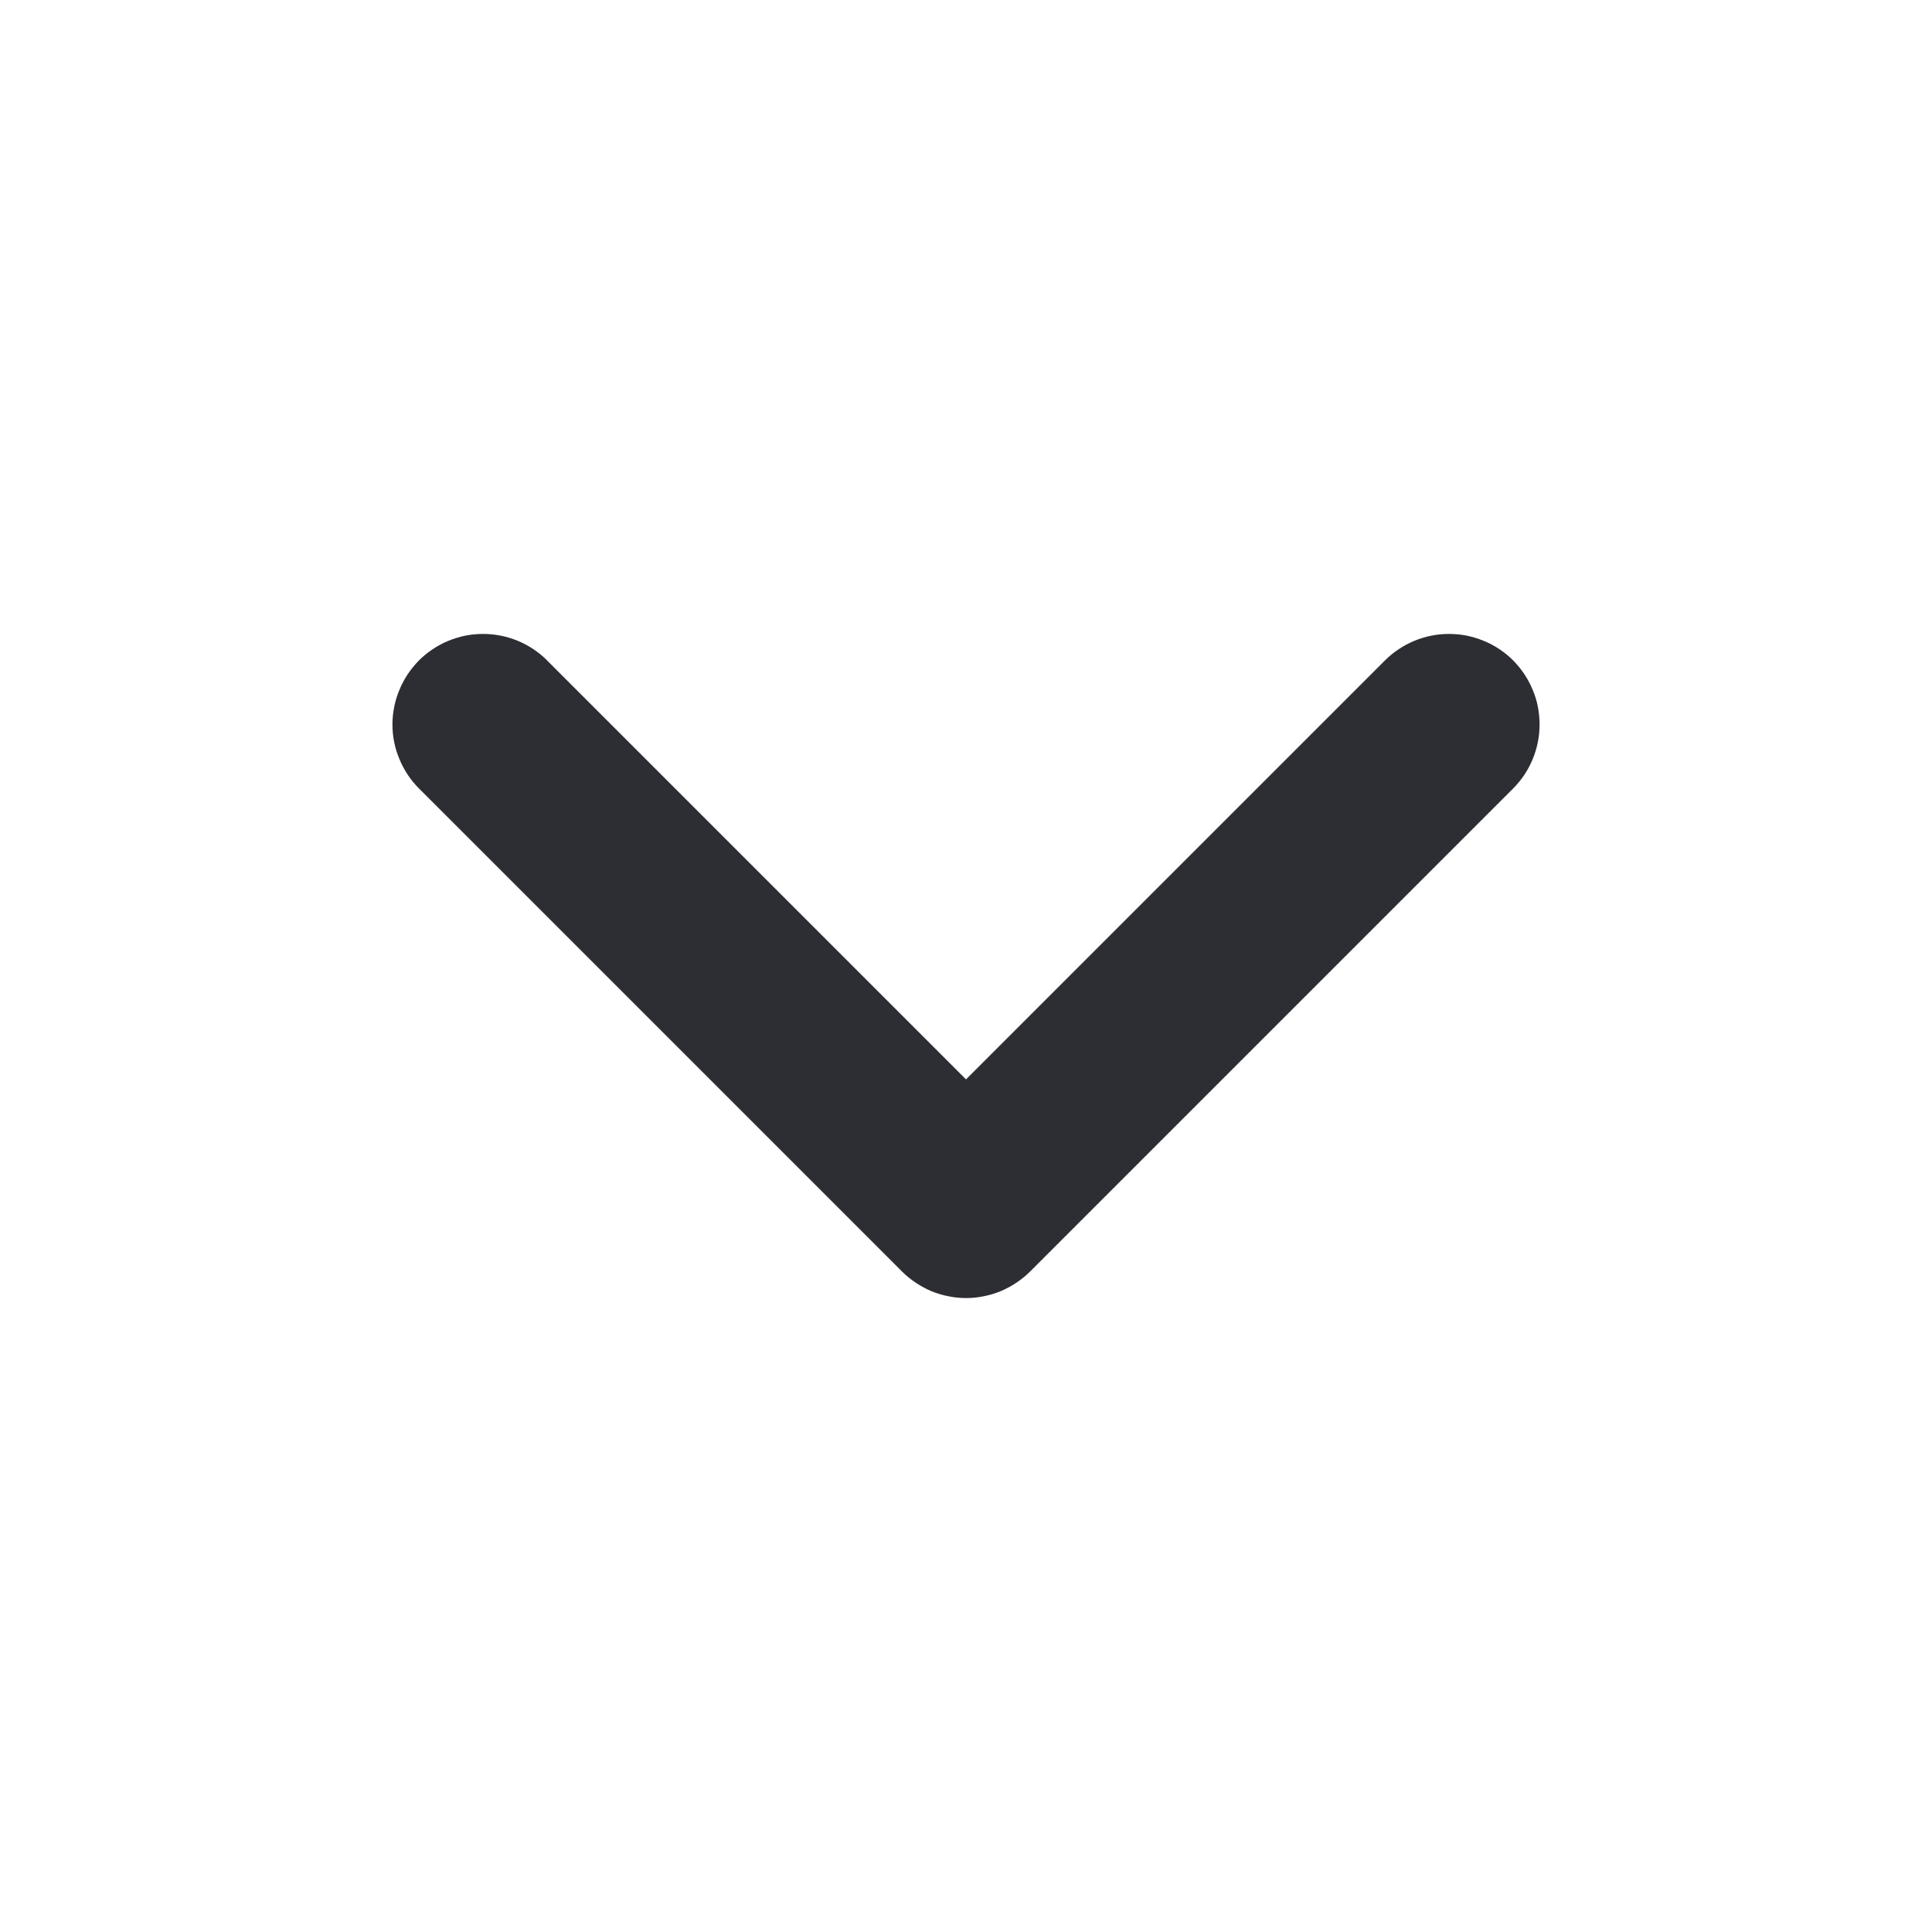
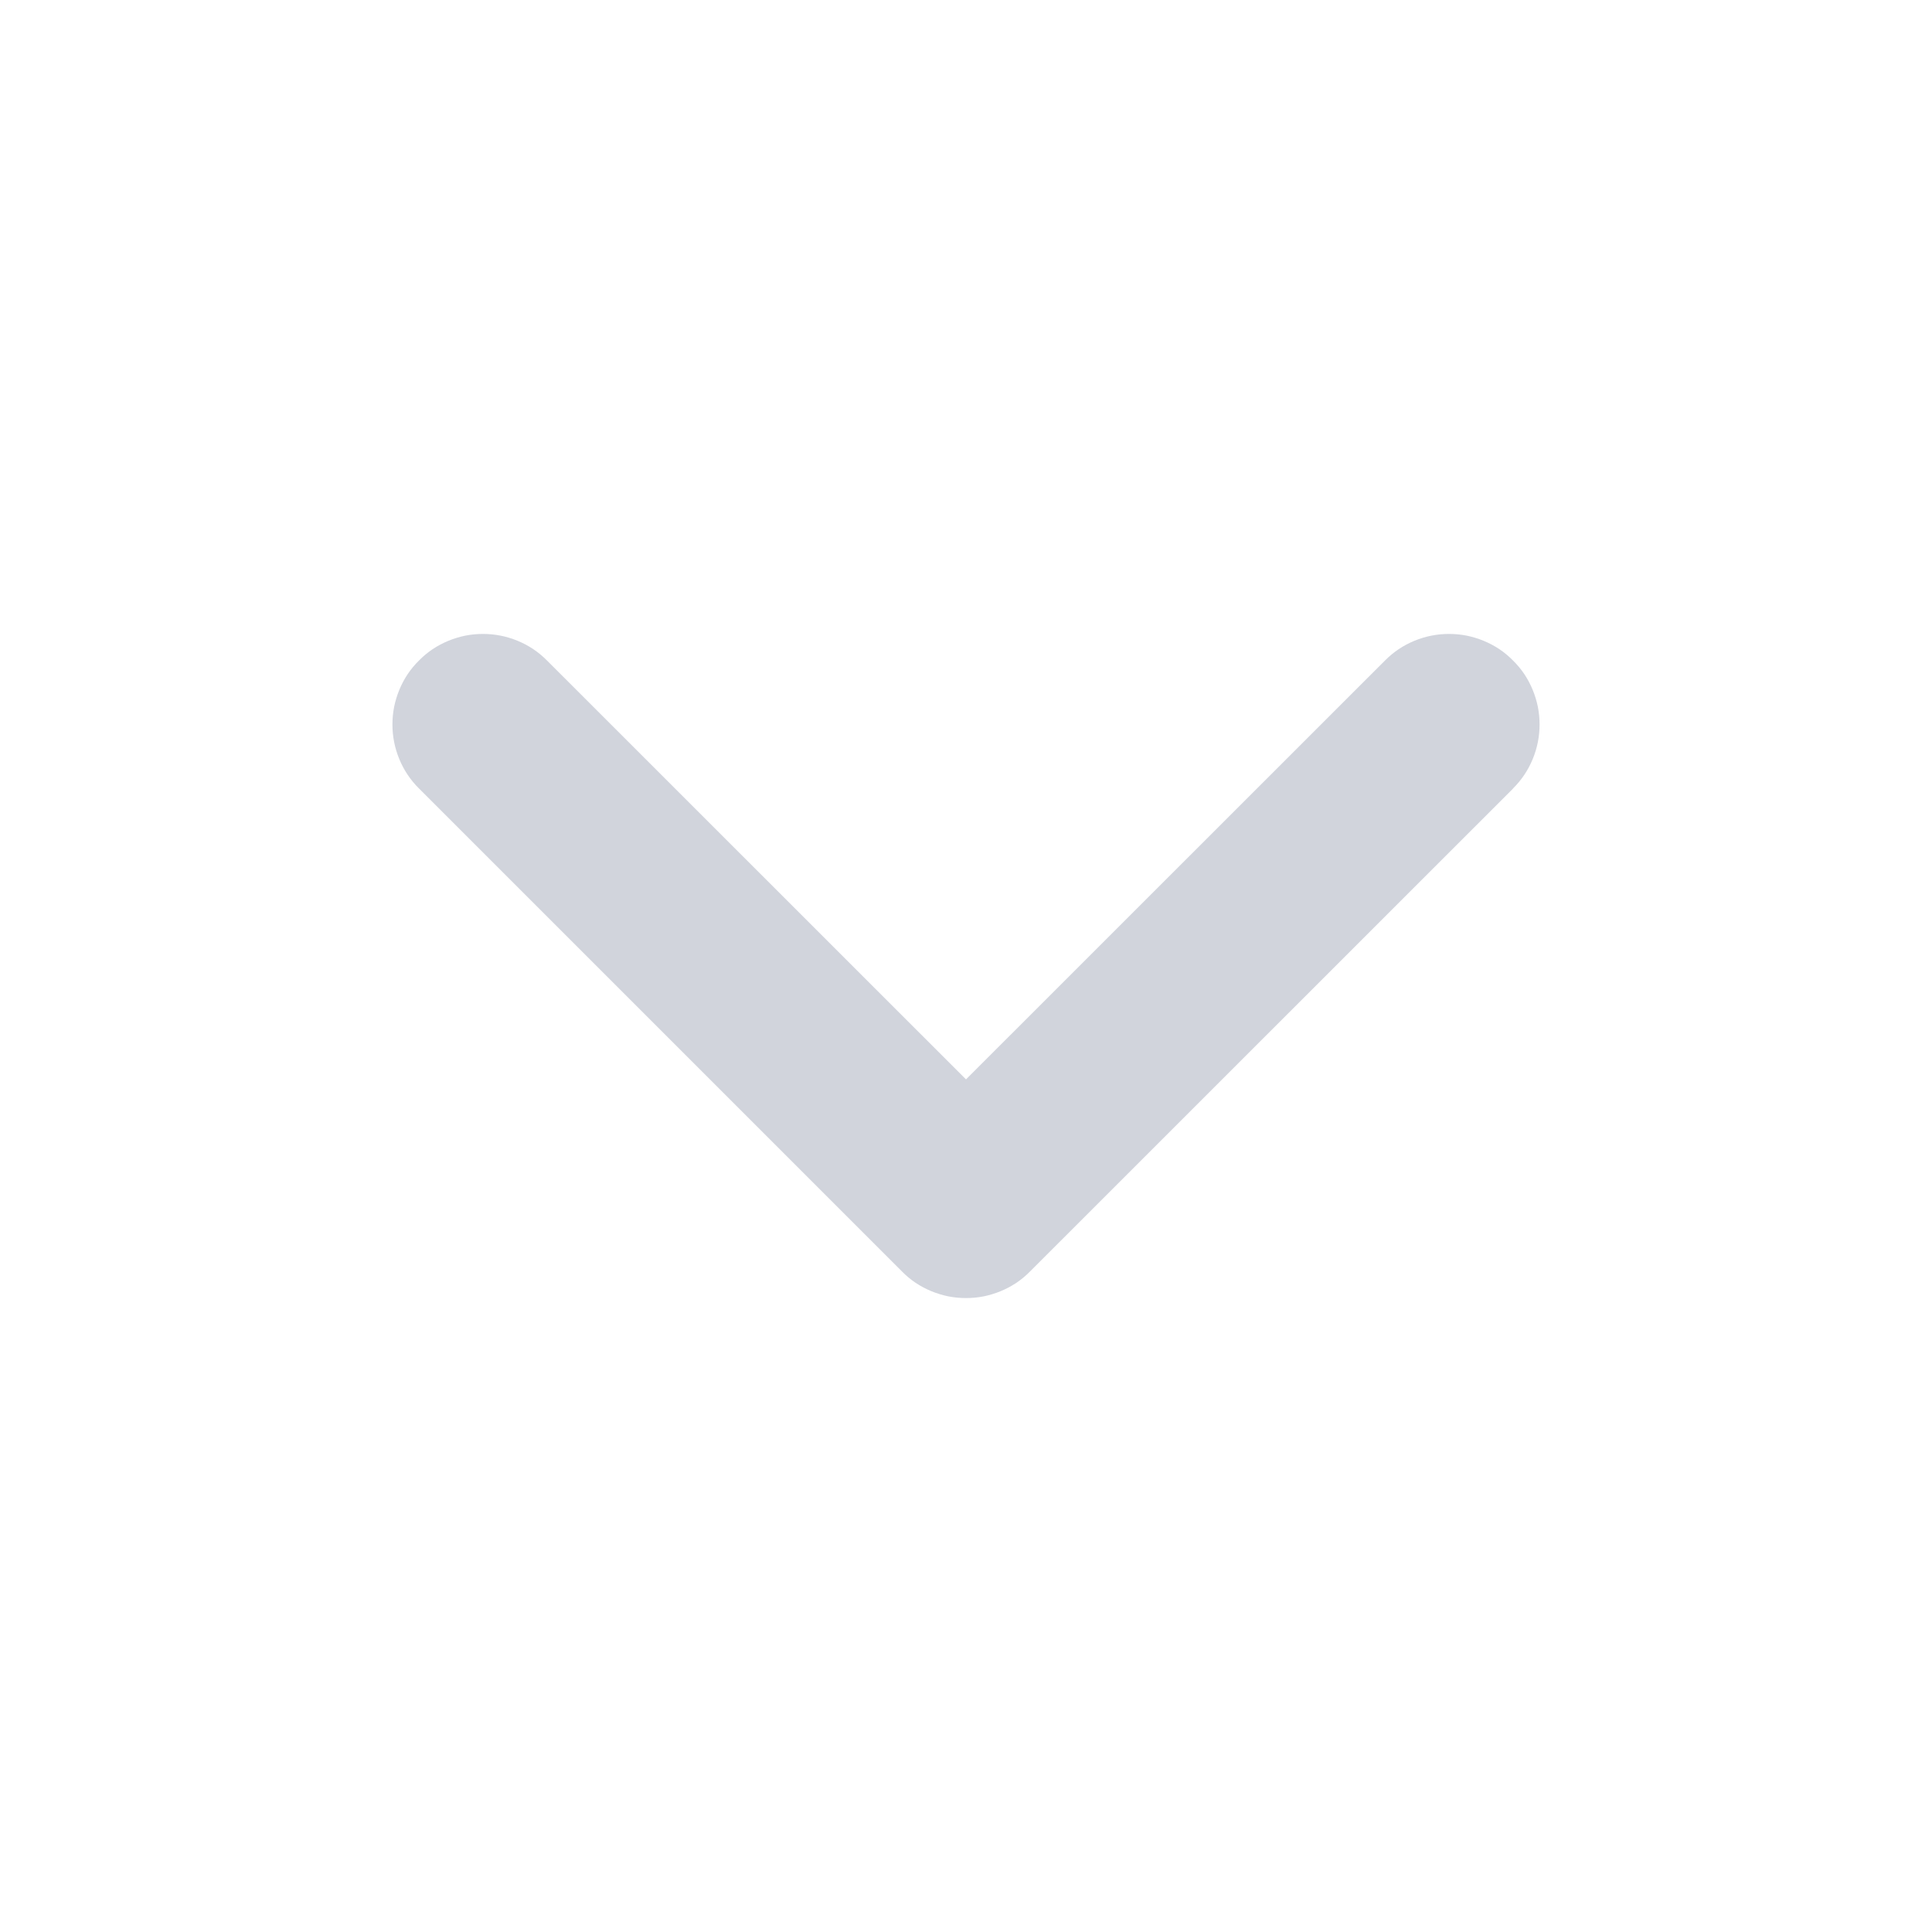
<svg xmlns="http://www.w3.org/2000/svg" fill="none" version="1.1" width="16" height="16" viewBox="0 0 16 16">
  <defs>
-     <clipPath id="master_svg0_621_25432">
+     <clipPath id="master_svg0_4136_53767">
      <rect x="0" y="0" width="16" height="16" rx="0" />
    </clipPath>
  </defs>
-   <g clip-path="url(#master_svg0_621_25432)">
-     <g transform="matrix(1,-1.3409002974640316e-7,1.3409002974640316e-7,1,-8.045156256741848e-7,5.364255928341777e-7)">
-       <path d="M4.531,5.47L8,8.939L11.47,5.469Q11.576,5.364,11.713,5.307Q11.851,5.25,12,5.25Q12.074,5.25,12.147,5.264Q12.219,5.279,12.287,5.307Q12.356,5.335,12.417,5.376Q12.479,5.417,12.531,5.469Q12.583,5.522,12.624,5.583Q12.665,5.645,12.693,5.713Q12.722,5.781,12.736,5.853Q12.75,5.926,12.75,6Q12.75,6.149,12.693,6.287Q12.636,6.425,12.531,6.53L12.53,6.531L8.531,10.53Q8.479,10.582,8.417,10.623Q8.356,10.664,8.287,10.693Q8.219,10.721,8.147,10.735Q8.074,10.75,8,10.75Q7.927,10.75,7.854,10.735Q7.782,10.721,7.713,10.693Q7.645,10.664,7.584,10.623Q7.522,10.582,7.47,10.53L3.47,6.53L3.47,6.53Q3.365,6.425,3.308,6.287Q3.25,6.149,3.25,6Q3.25,5.926,3.265,5.853Q3.279,5.781,3.308,5.713Q3.336,5.645,3.377,5.583Q3.418,5.522,3.47,5.469Q3.522,5.417,3.584,5.376Q3.645,5.335,3.713,5.307Q3.782,5.279,3.854,5.264Q3.927,5.25,4,5.25Q4.15,5.25,4.288,5.307Q4.425,5.364,4.531,5.469L4.531,5.47Z" fill-rule="evenodd" fill="#2D2E33" fill-opacity="1" />
+   <g clip-path="url(#master_svg0_4136_53767)">
+     <g>
+       <path d="M4.53,5.47L8,8.939L11.47,5.47Q11.575,5.364,11.713,5.307Q11.851,5.25,12,5.25Q12.074,5.25,12.146,5.264Q12.219,5.279,12.287,5.307Q12.355,5.335,12.417,5.376Q12.478,5.417,12.53,5.47Q12.583,5.522,12.624,5.583Q12.665,5.645,12.693,5.713Q12.721,5.781,12.736,5.854Q12.75,5.926,12.75,6Q12.75,6.149,12.693,6.287Q12.636,6.425,12.53,6.53L12.53,6.531L8.53,10.53Q8.478,10.583,8.417,10.624Q8.355,10.665,8.287,10.693Q8.219,10.721,8.146,10.736Q8.074,10.75,8,10.75Q7.926,10.75,7.854,10.736Q7.781,10.721,7.713,10.693Q7.645,10.665,7.583,10.624Q7.522,10.583,7.47,10.53L3.47,6.53L3.47,6.53Q3.364,6.425,3.307,6.287Q3.25,6.149,3.25,6Q3.25,5.926,3.264,5.854Q3.279,5.781,3.307,5.713Q3.335,5.645,3.376,5.583Q3.417,5.522,3.47,5.47Q3.522,5.417,3.583,5.376Q3.645,5.335,3.713,5.307Q3.781,5.279,3.854,5.264Q3.926,5.25,4,5.25Q4.149,5.25,4.287,5.307Q4.425,5.364,4.53,5.47L4.53,5.47Z" fill-rule="evenodd" fill="#D1D4DC" fill-opacity="1" />
    </g>
  </g>
</svg>
